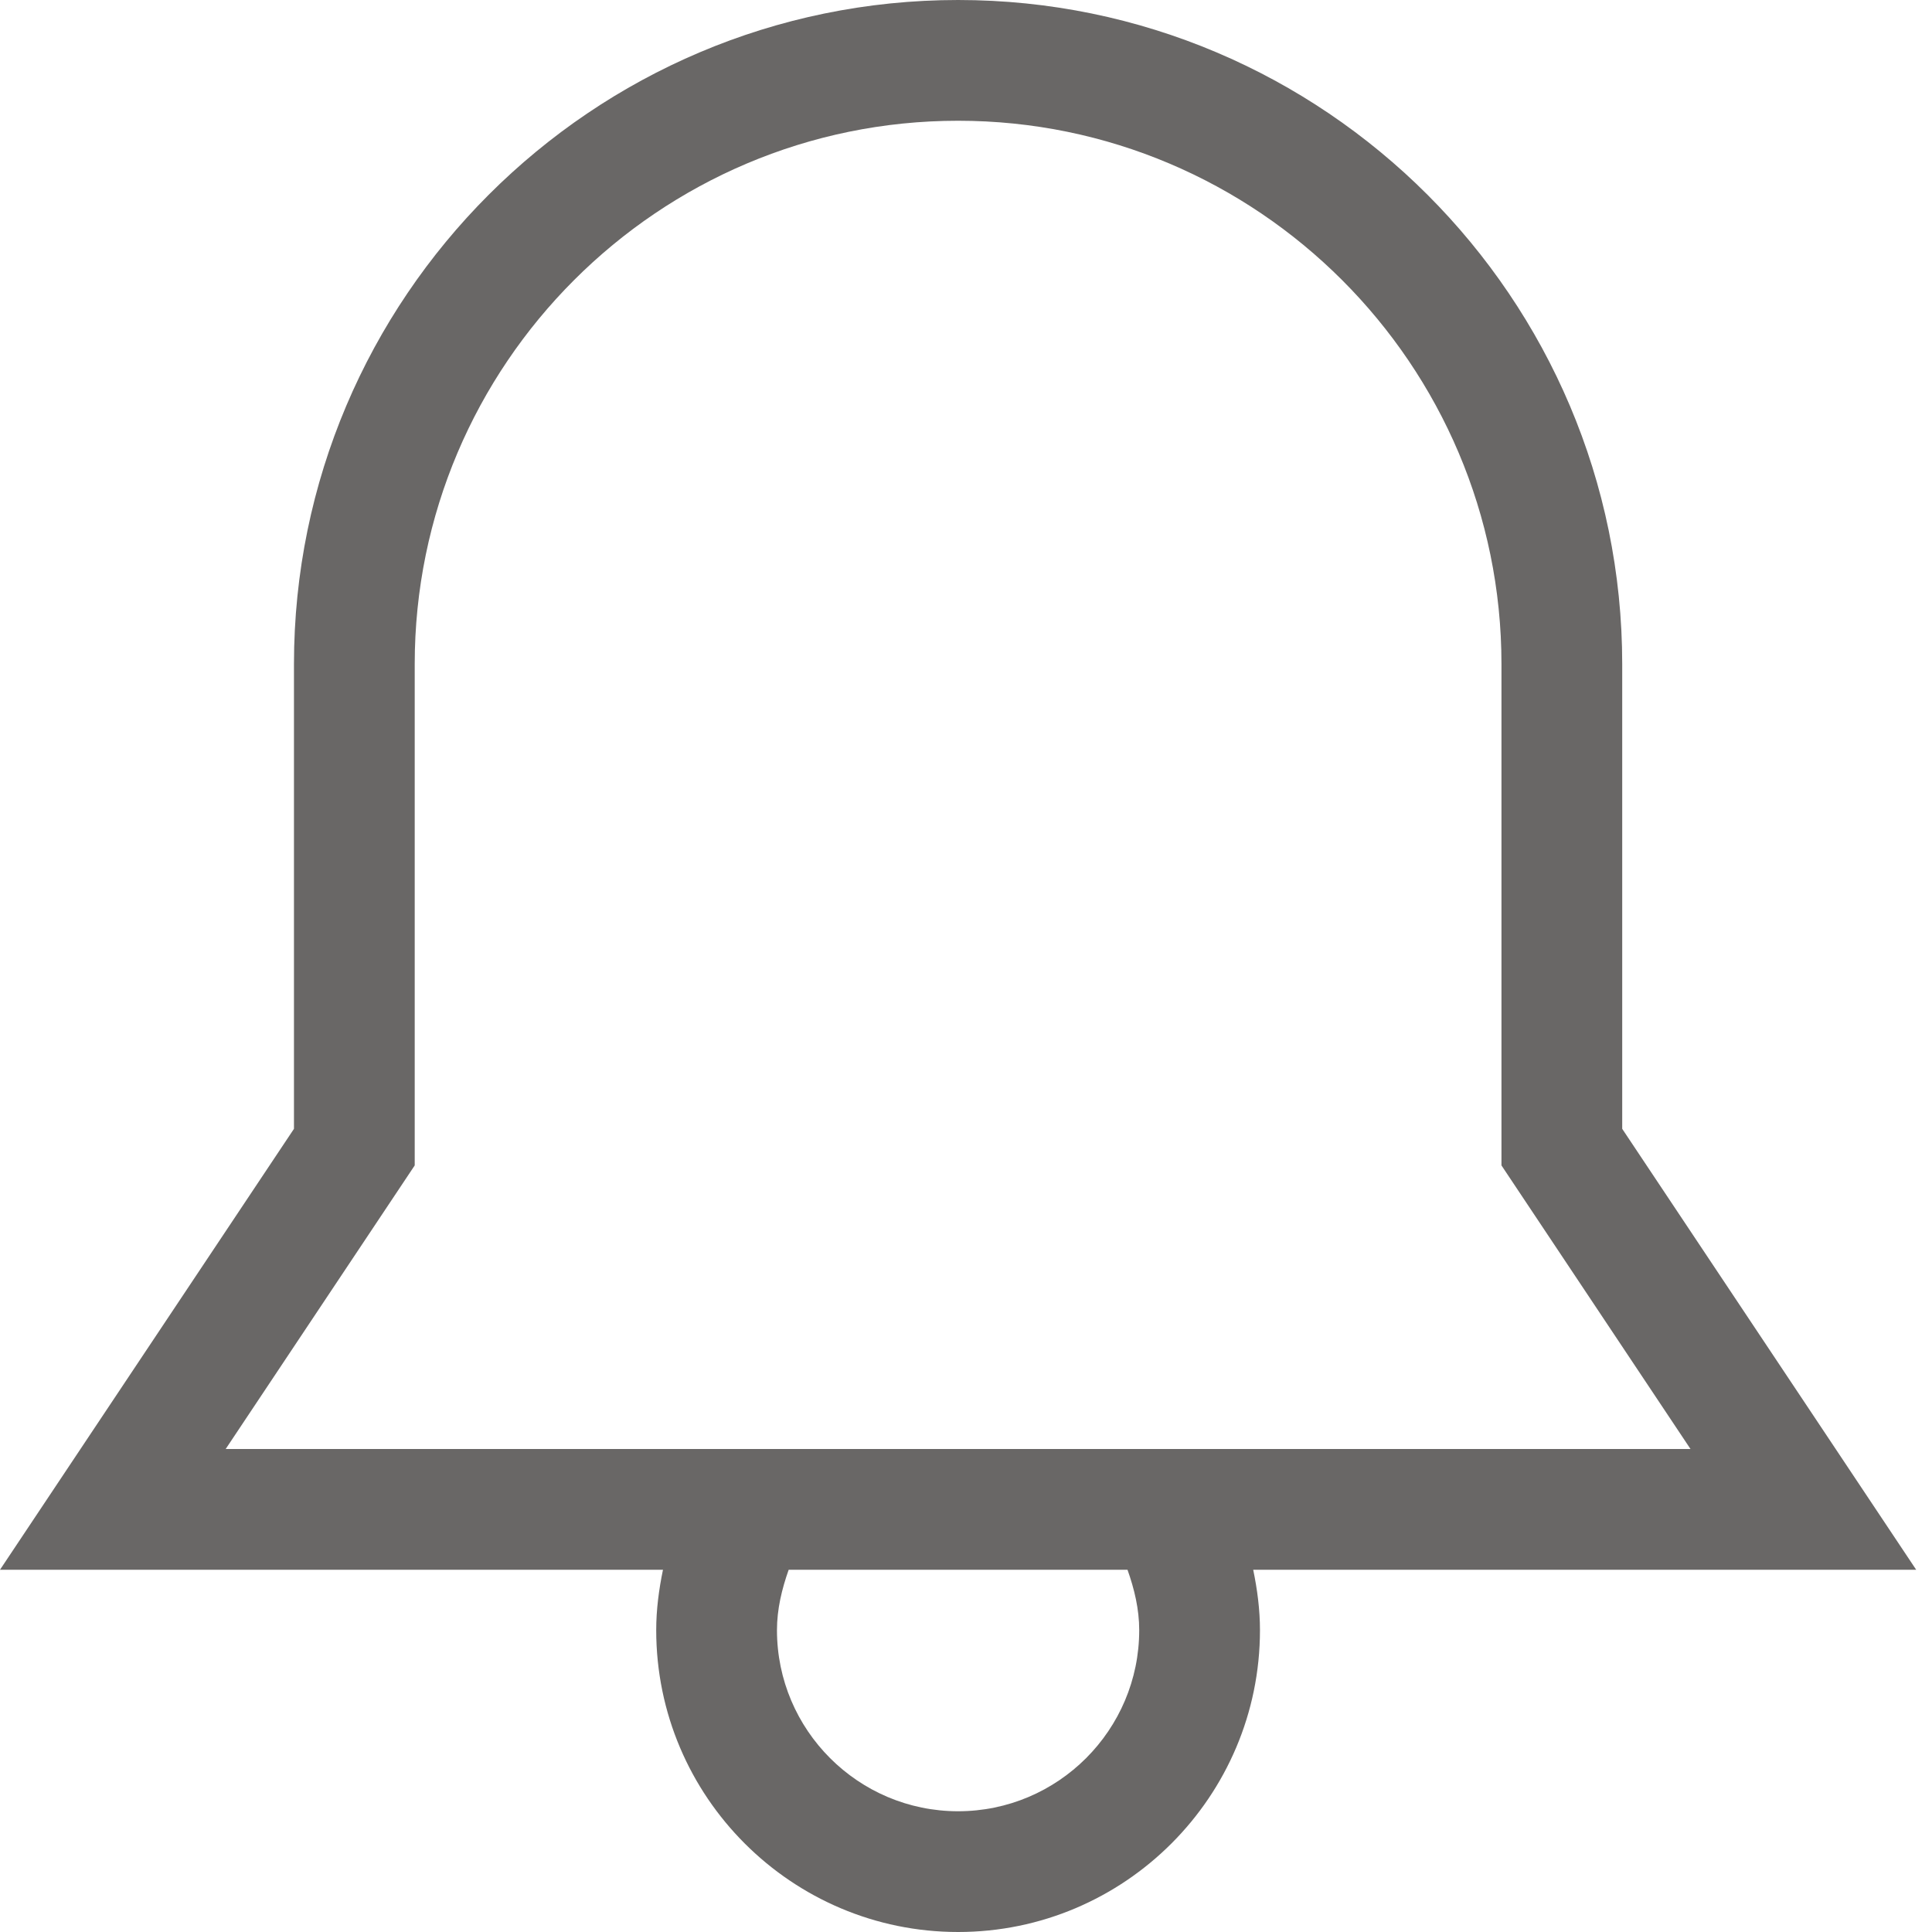
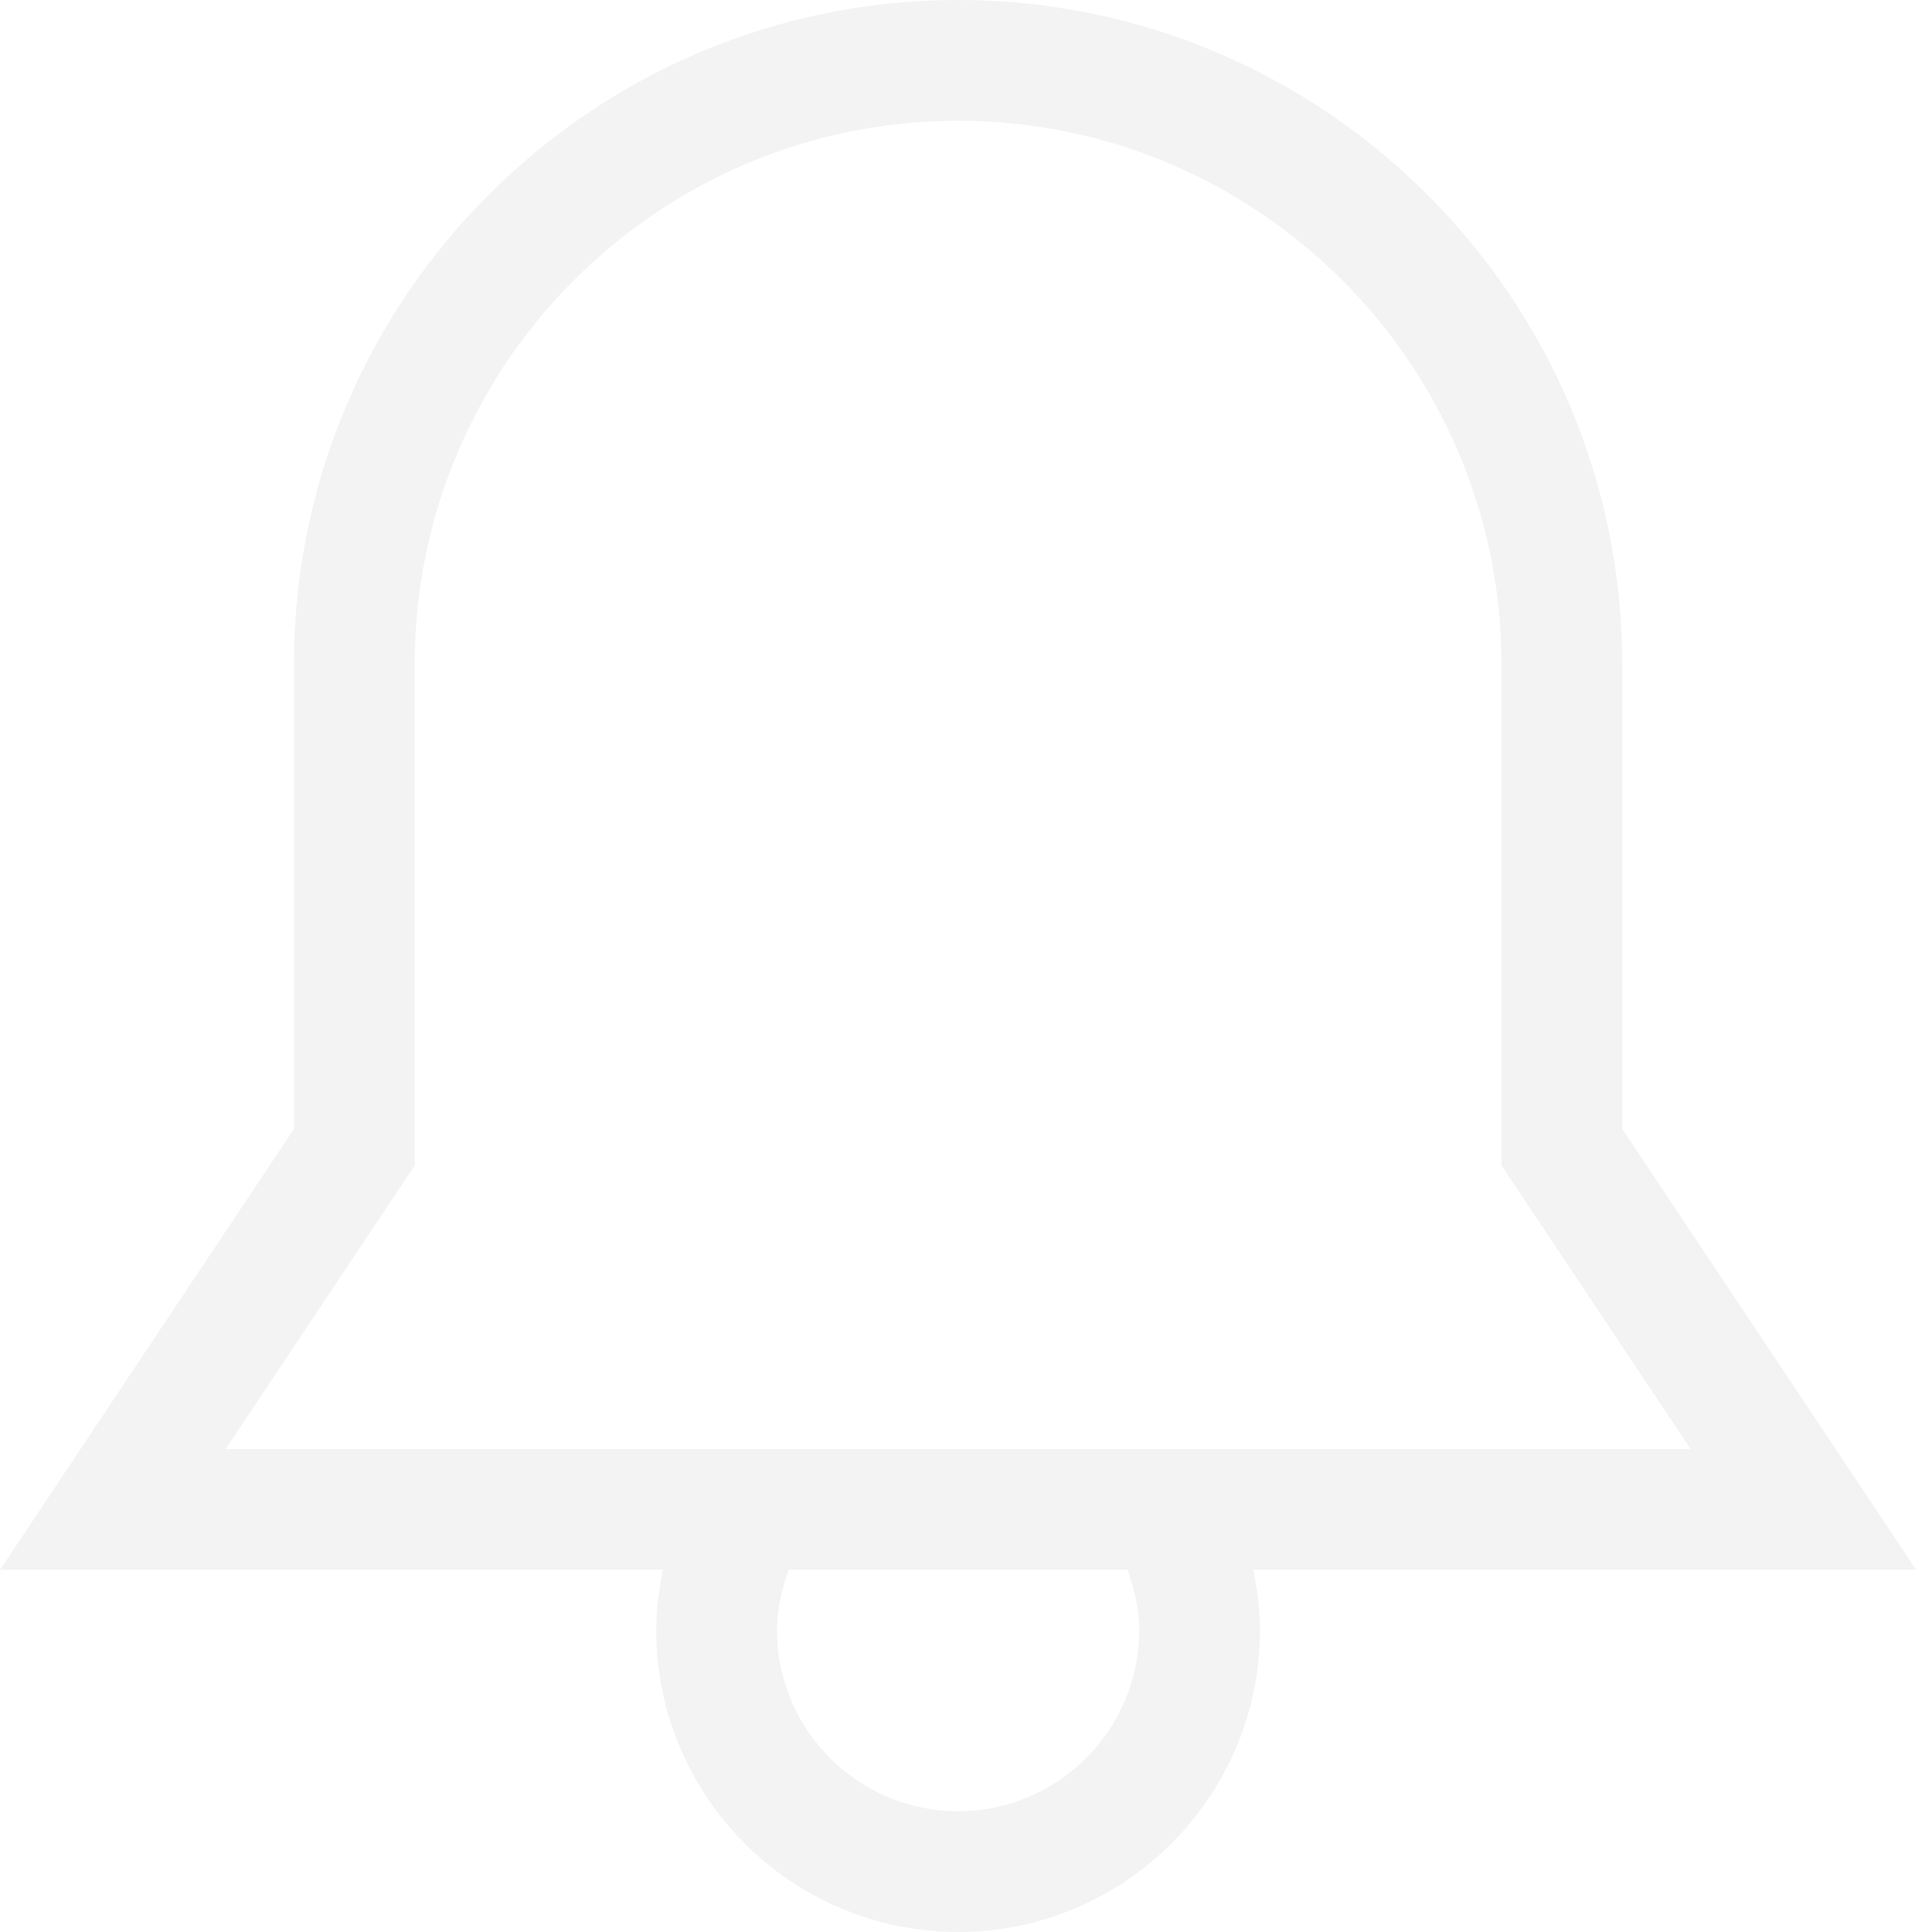
<svg xmlns="http://www.w3.org/2000/svg" width="32px" height="32px" viewBox="0 0 32 32" version="1.1">
  <defs />
  <g id="🔣-Symbols" stroke="none" stroke-width="1" fill="none" fill-rule="evenodd">
-     <g id="Icons-/-Alert-/--Regular" fill="#696766">
+     <g id="Icons-/-Alert-/--Regular" fill="#f3f3f3">
      <path d="M18.869,27 C18.869,28.654 17.523,30 15.869,30 C14.215,30 12.869,28.654 12.869,27 C12.869,26.655 12.949,26.322 13.063,26 L18.675,26 C18.789,26.321 18.869,26.654 18.869,27 L18.869,27 Z M6.869,19.303 L6.869,11 C6.869,6.038 10.907,2 15.869,2 C20.831,2 24.869,6.038 24.869,11 L24.869,19.303 L28,24 L3.738,24 L6.869,19.303 Z M31.738,26 L26.869,18.697 L26.869,11 C26.869,4.935 21.934,0 15.869,0 C9.804,0 4.869,4.935 4.869,11 L4.869,18.697 L-0,26 L10.981,26 C10.913,26.328 10.869,26.662 10.869,27 C10.869,29.757 13.112,32 15.869,32 C18.626,32 20.869,29.757 20.869,27 C20.869,26.662 20.825,26.328 20.757,26 L31.738,26 Z" id="Fill-1" />
    </g>
  </g>
</svg>
